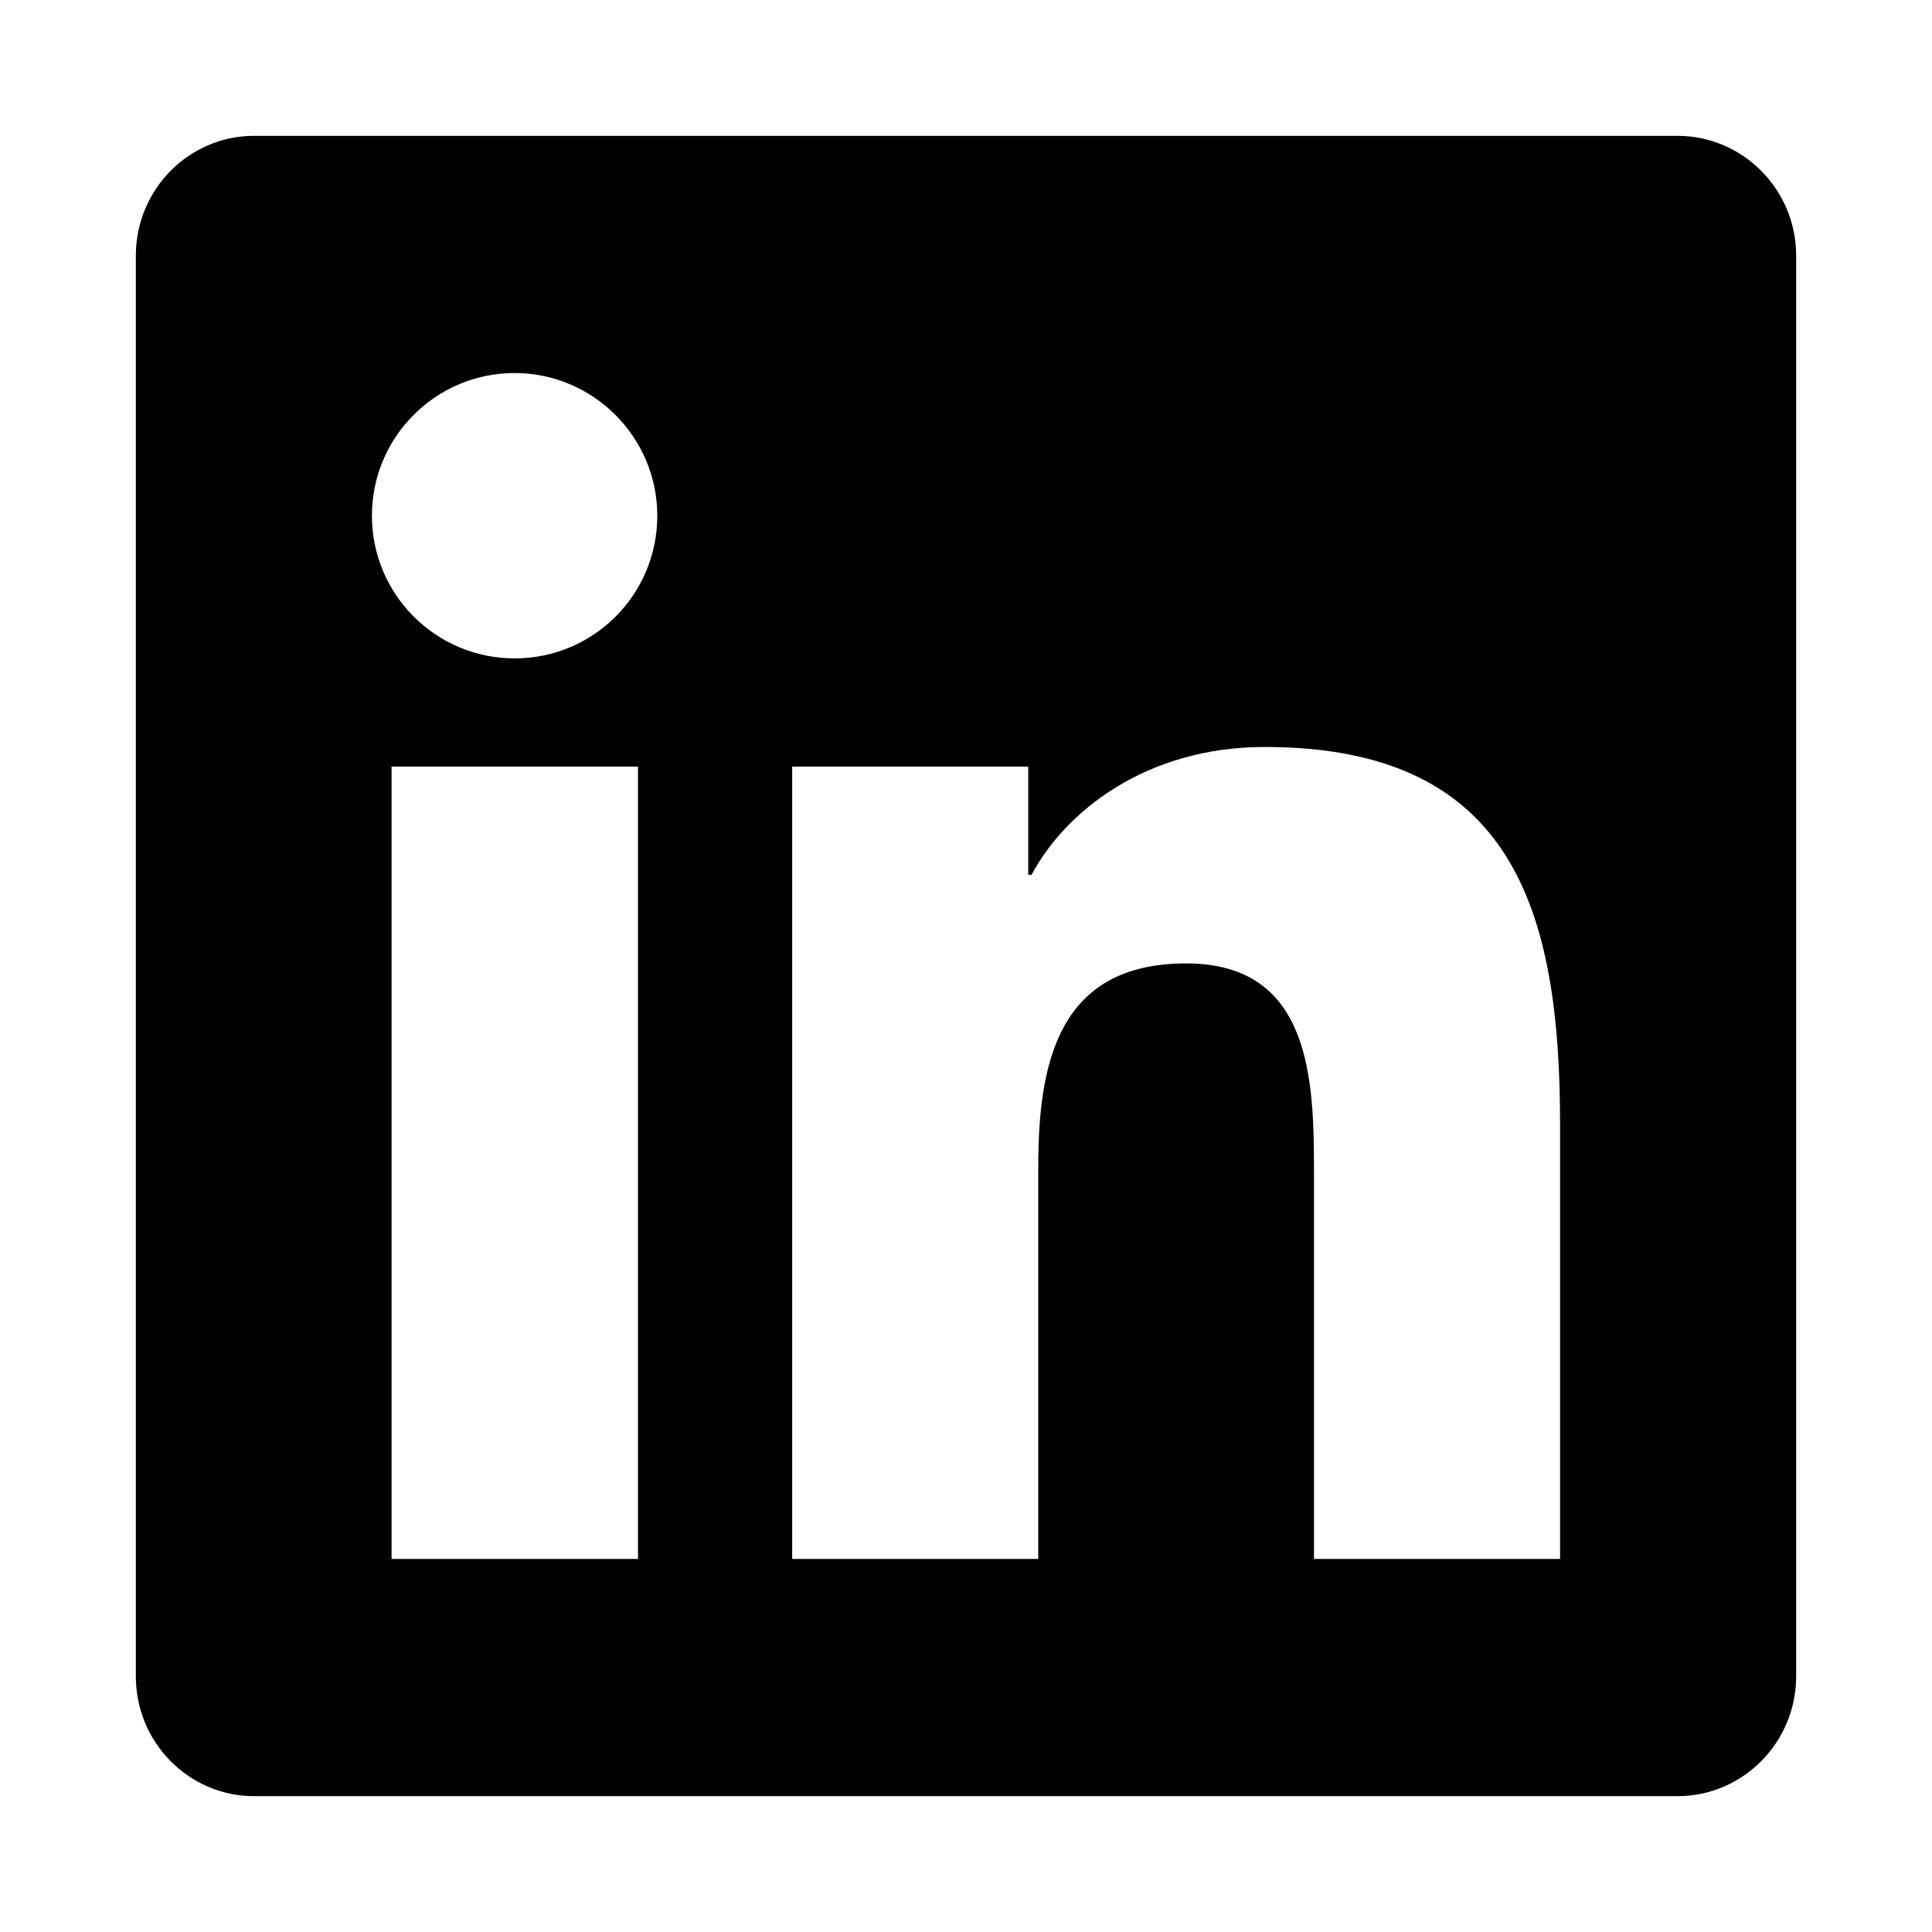
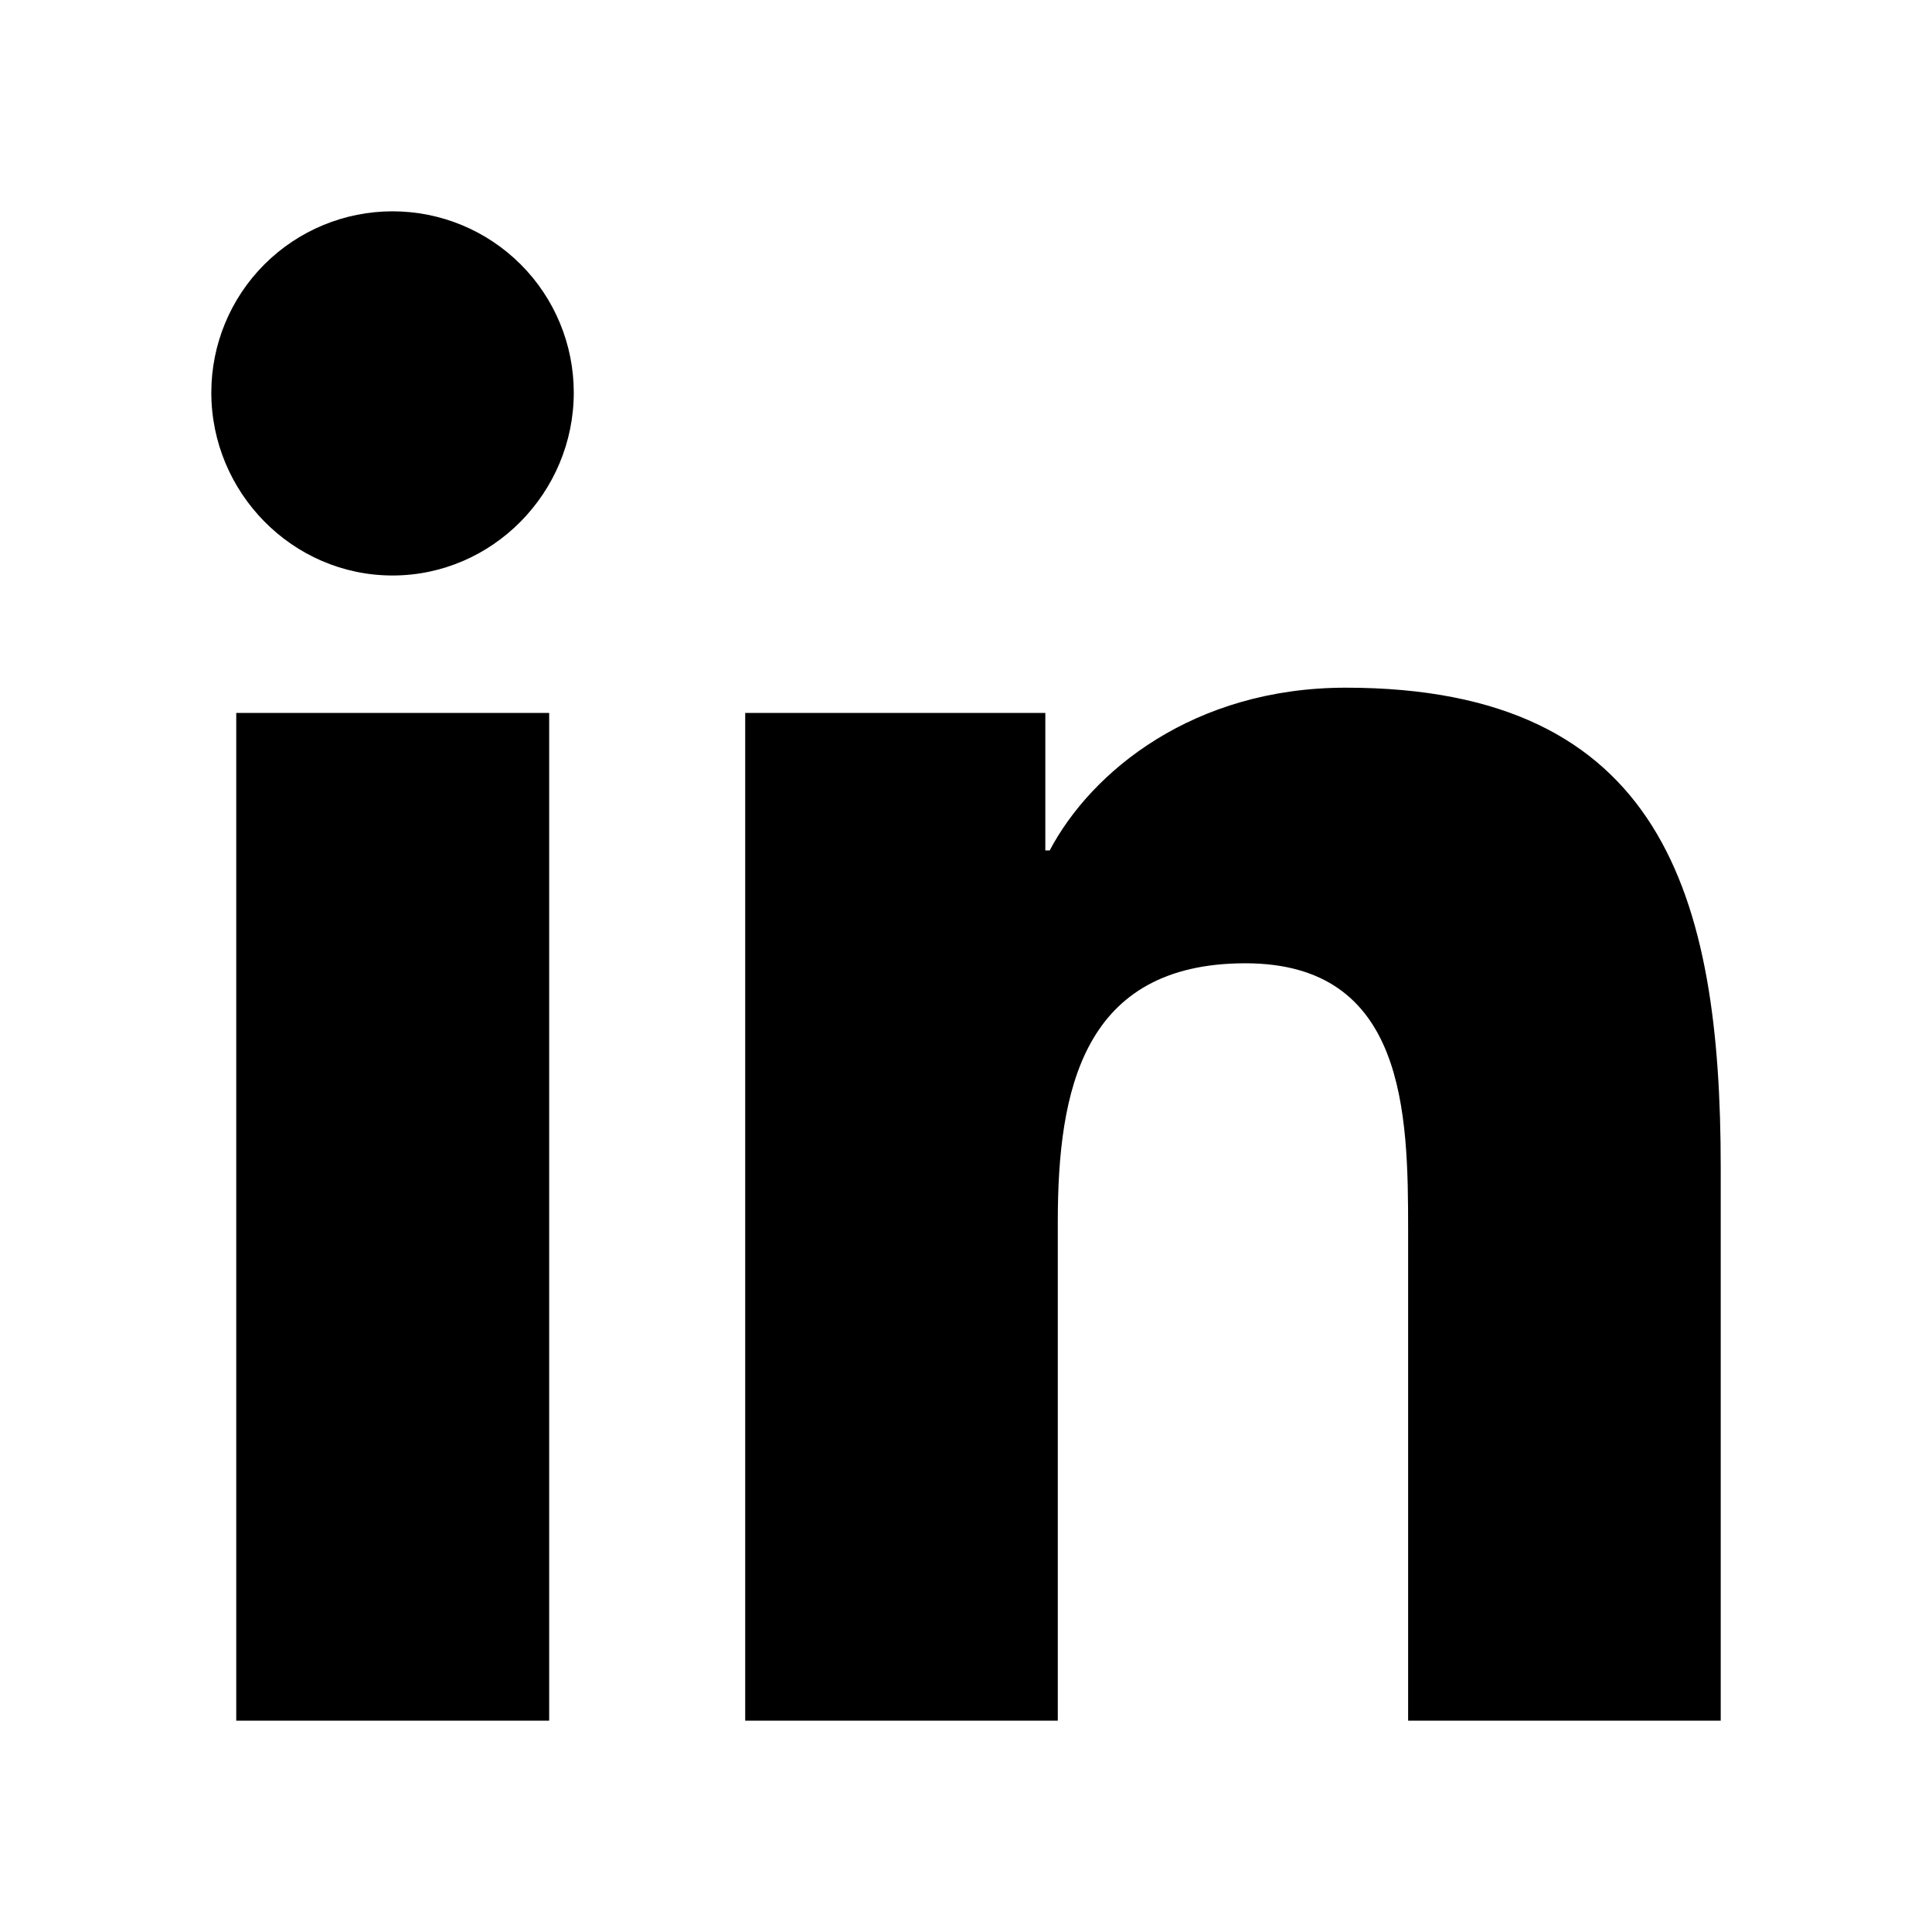
<svg xmlns="http://www.w3.org/2000/svg" fill="none" height="256" viewBox="0 0 256 256" width="256">
  <path d="m0 0h256v256h-256z" fill="#fff" />
-   <path d="m222.286 18h-188.621c-8.643 0-15.665 7.12-15.665 15.862v188.276c0 8.741 7.022 15.862 15.665 15.862h188.621c8.643 0 15.714-7.121 15.714-15.862v-188.276c0-8.741-7.071-15.862-15.714-15.862zm-137.795 188.571h-32.607v-104.991h32.656v104.991zm-16.304-119.33c-10.46 0-18.906-8.496-18.906-18.906s8.446-18.906 18.906-18.906c10.411 0 18.906 8.495 18.906 18.906 0 10.46-8.446 18.906-18.906 18.906zm138.531 119.33h-32.607v-51.071c0-12.179-.246-27.844-16.942-27.844-16.991 0-19.594 13.259-19.594 26.96v51.955h-32.607v-104.991h31.281v14.34h.442c4.37-8.25 15.027-16.942 30.888-16.942 33 0 39.139 21.754 39.139 50.04z" fill="currentColor" />
+   <path d="m72.769 228h-41.465v-133.53h41.465zm-20.755-151.744c-13.259 0-24.014-10.982-24.014-24.242 0-6.369 2.53-12.477 7.034-16.98s10.611-7.034 16.98-7.034 12.477 2.53 16.98 7.034c4.503 4.503 7.034 10.611 7.034 16.98 0 13.259-10.759 24.242-24.014 24.242zm175.946 151.744h-41.376v-65.001c0-15.492-.313-35.358-21.559-35.358-21.558 0-24.862 16.83-24.862 34.241v66.118h-41.42v-133.53h39.768v18.215h.581c5.536-10.491 19.058-21.563 39.233-21.563 41.965 0 49.679 27.634 49.679 63.528v73.35z" fill="currentColor" />
</svg>
